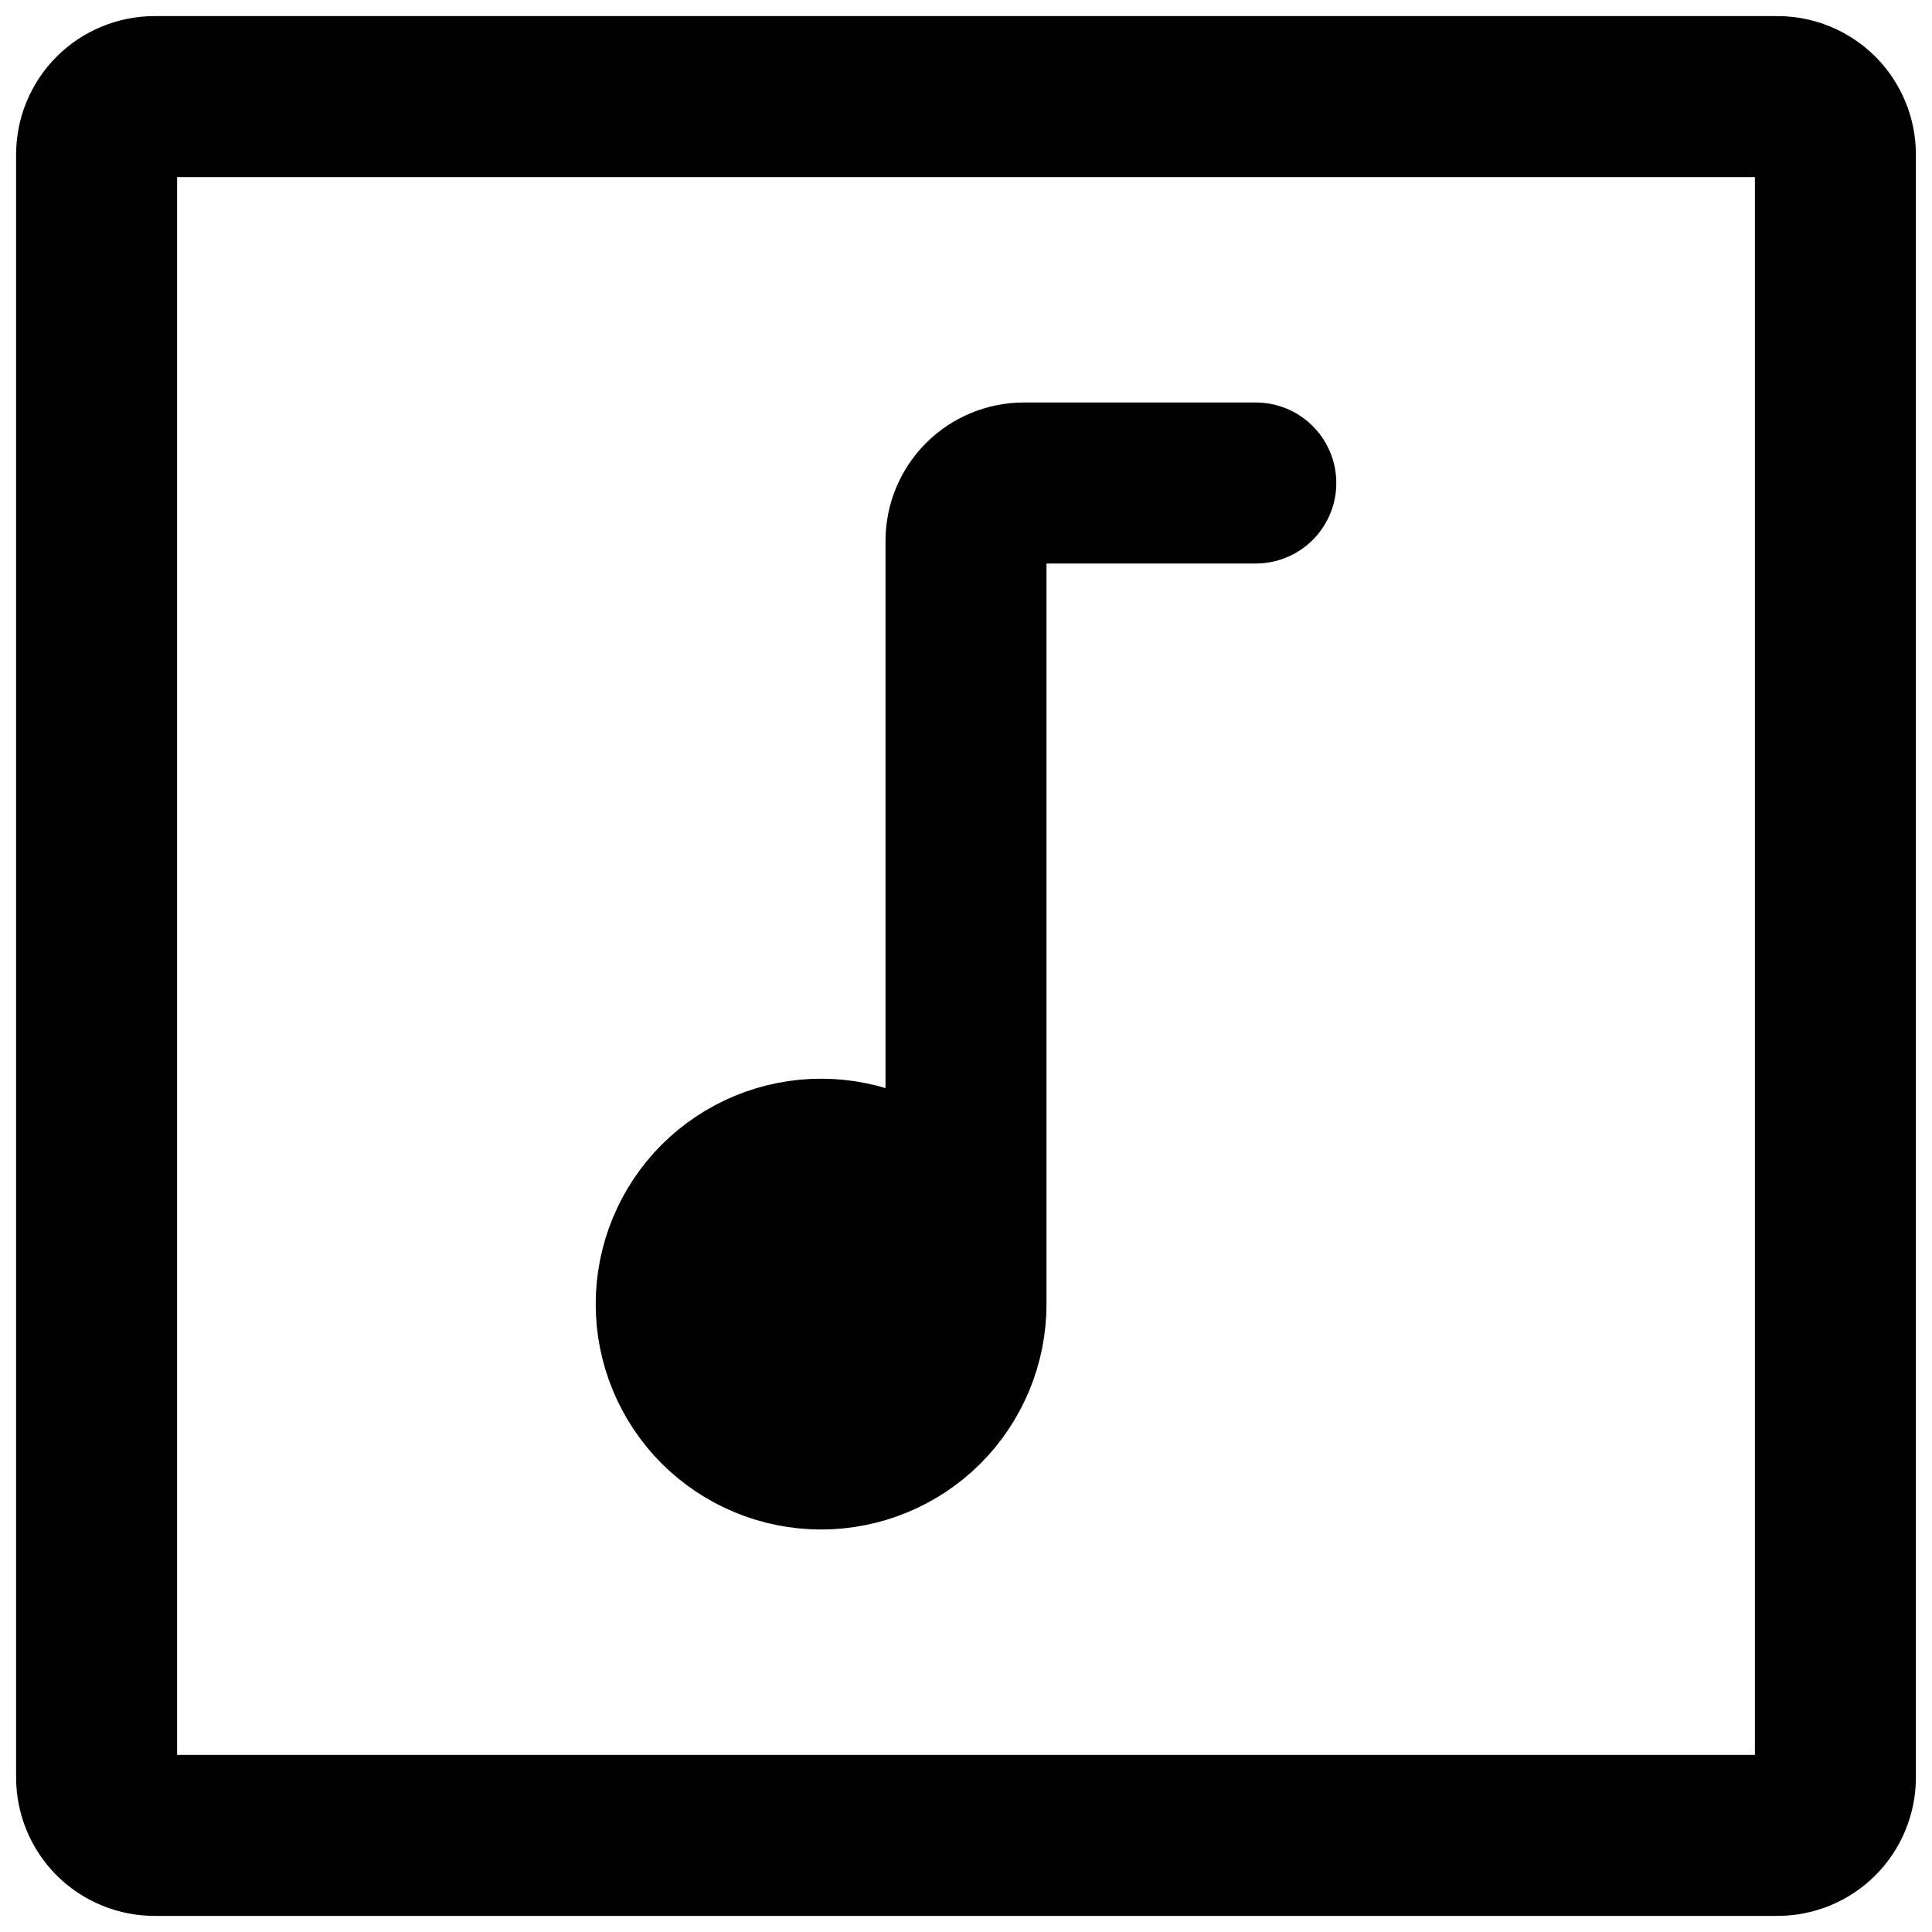
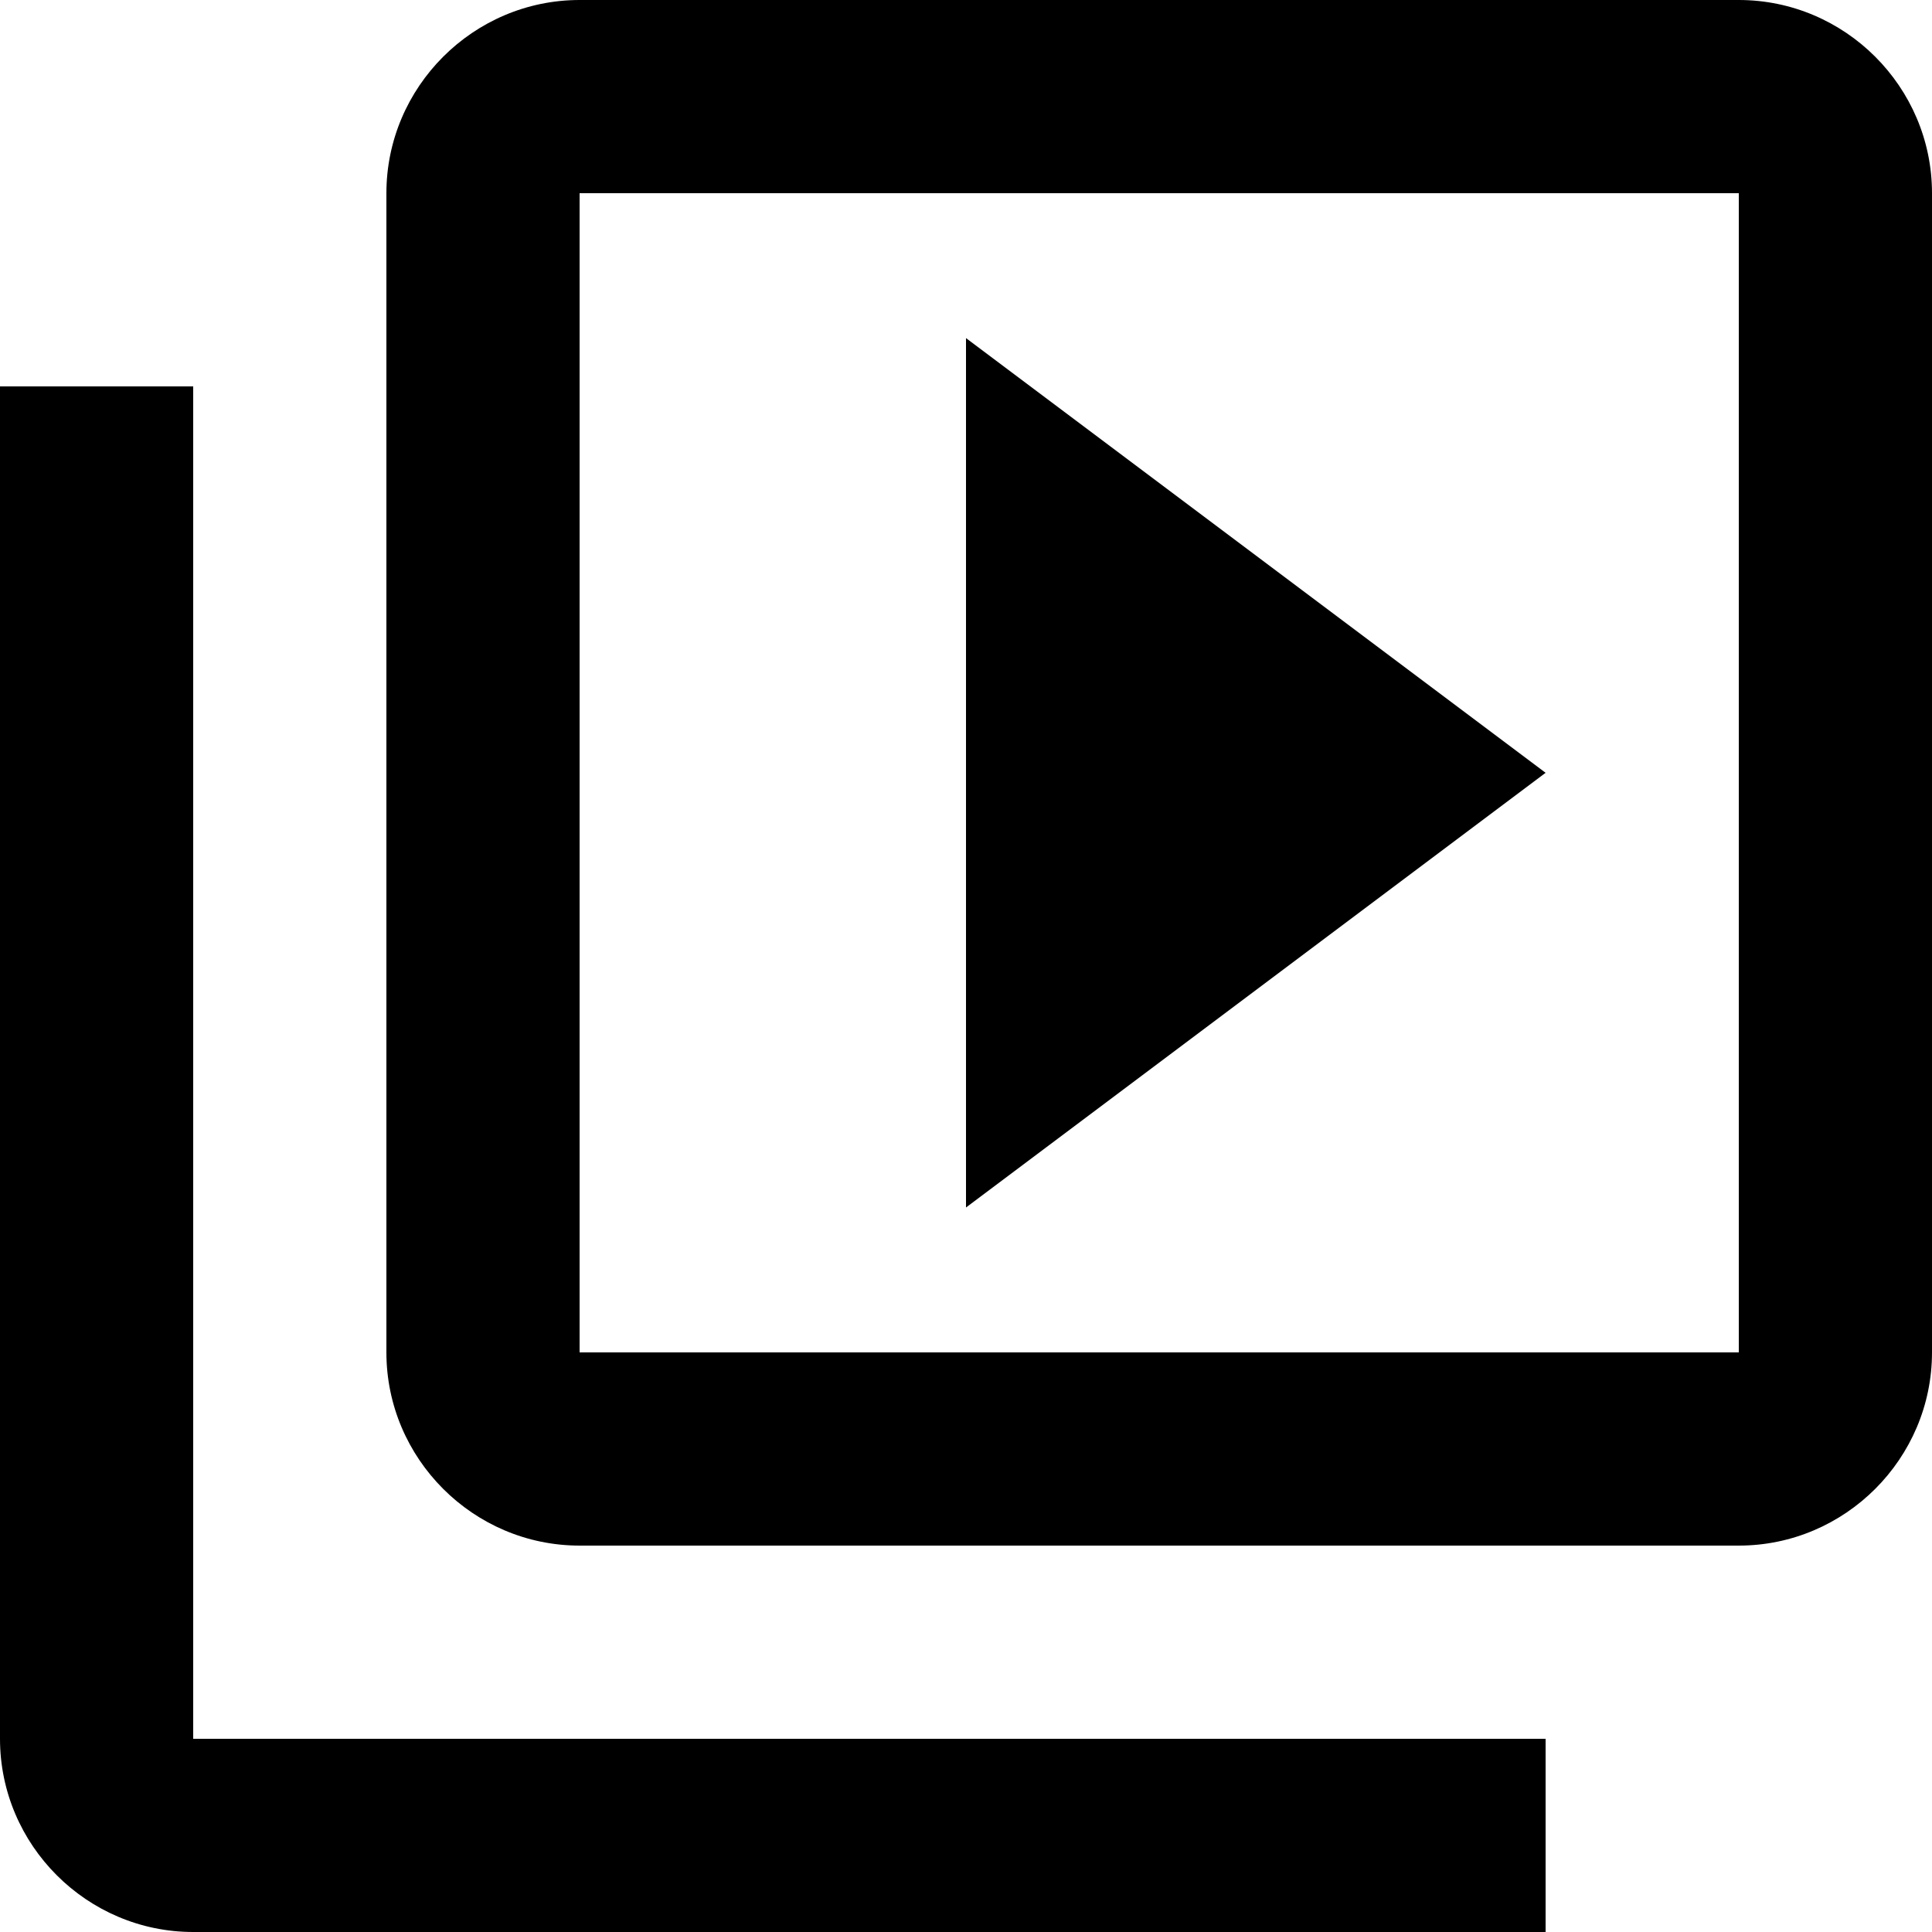
- <svg xmlns="http://www.w3.org/2000/svg" width="18" height="18" viewBox="0 0 18 18" fill="none">
-   <path d="M0.9 16.56V1.44C0.9 1.297 0.957 1.159 1.058 1.058C1.159 0.957 1.297 0.9 1.44 0.9H16.56C16.703 0.9 16.841 0.957 16.942 1.058C17.043 1.159 17.1 1.297 17.1 1.44V16.56C17.1 16.703 17.043 16.841 16.942 16.942C16.841 17.043 16.703 17.1 16.56 17.1H1.44C1.297 17.1 1.159 17.043 1.058 16.942C0.957 16.841 0.9 16.703 0.9 16.56V16.56Z" stroke="black" stroke-width="1.5" />
-   <path d="M9 12.15C9 12.508 8.858 12.851 8.605 13.105C8.351 13.358 8.008 13.5 7.65 13.5C7.292 13.5 6.949 13.358 6.695 13.105C6.442 12.851 6.3 12.508 6.3 12.15C6.3 11.792 6.442 11.449 6.695 11.195C6.949 10.942 7.292 10.8 7.65 10.8C8.008 10.8 8.351 10.942 8.605 11.195C8.858 11.449 9 11.792 9 12.15Z" fill="black" />
-   <path d="M9 12.15V5.04C9 4.897 9.057 4.759 9.158 4.658C9.259 4.557 9.397 4.5 9.54 4.5H11.7M9 12.15C9 12.508 8.858 12.851 8.605 13.105C8.351 13.358 8.008 13.5 7.65 13.5C7.292 13.5 6.949 13.358 6.695 13.105C6.442 12.851 6.3 12.508 6.3 12.15C6.3 11.792 6.442 11.449 6.695 11.195C6.949 10.942 7.292 10.8 7.65 10.8C8.008 10.8 8.351 10.942 8.605 11.195C8.858 11.449 9 11.792 9 12.15V12.15Z" stroke="black" stroke-width="1.5" stroke-linecap="round" />
+ <svg xmlns="http://www.w3.org/2000/svg" width="26" height="26" viewBox="0 0 18 18" fill="none">
+   <path d="M1.8 3.6H0V16.2C0 17.19 0.81 18 1.8 18H14.4V16.2H1.8V3.6ZM16.2 0H5.4C4.41 0 3.6 0.81 3.6 1.8V12.6C3.6 13.59 4.41 14.4 5.4 14.4H16.2C17.19 14.4 18 13.59 18 12.6V1.8C18 0.81 17.19 0 16.2 0ZM16.2 12.6H5.4V1.8H16.2V12.6ZM9 3.15V11.25L14.4 7.2L9 3.15Z" fill="black" />
</svg>
